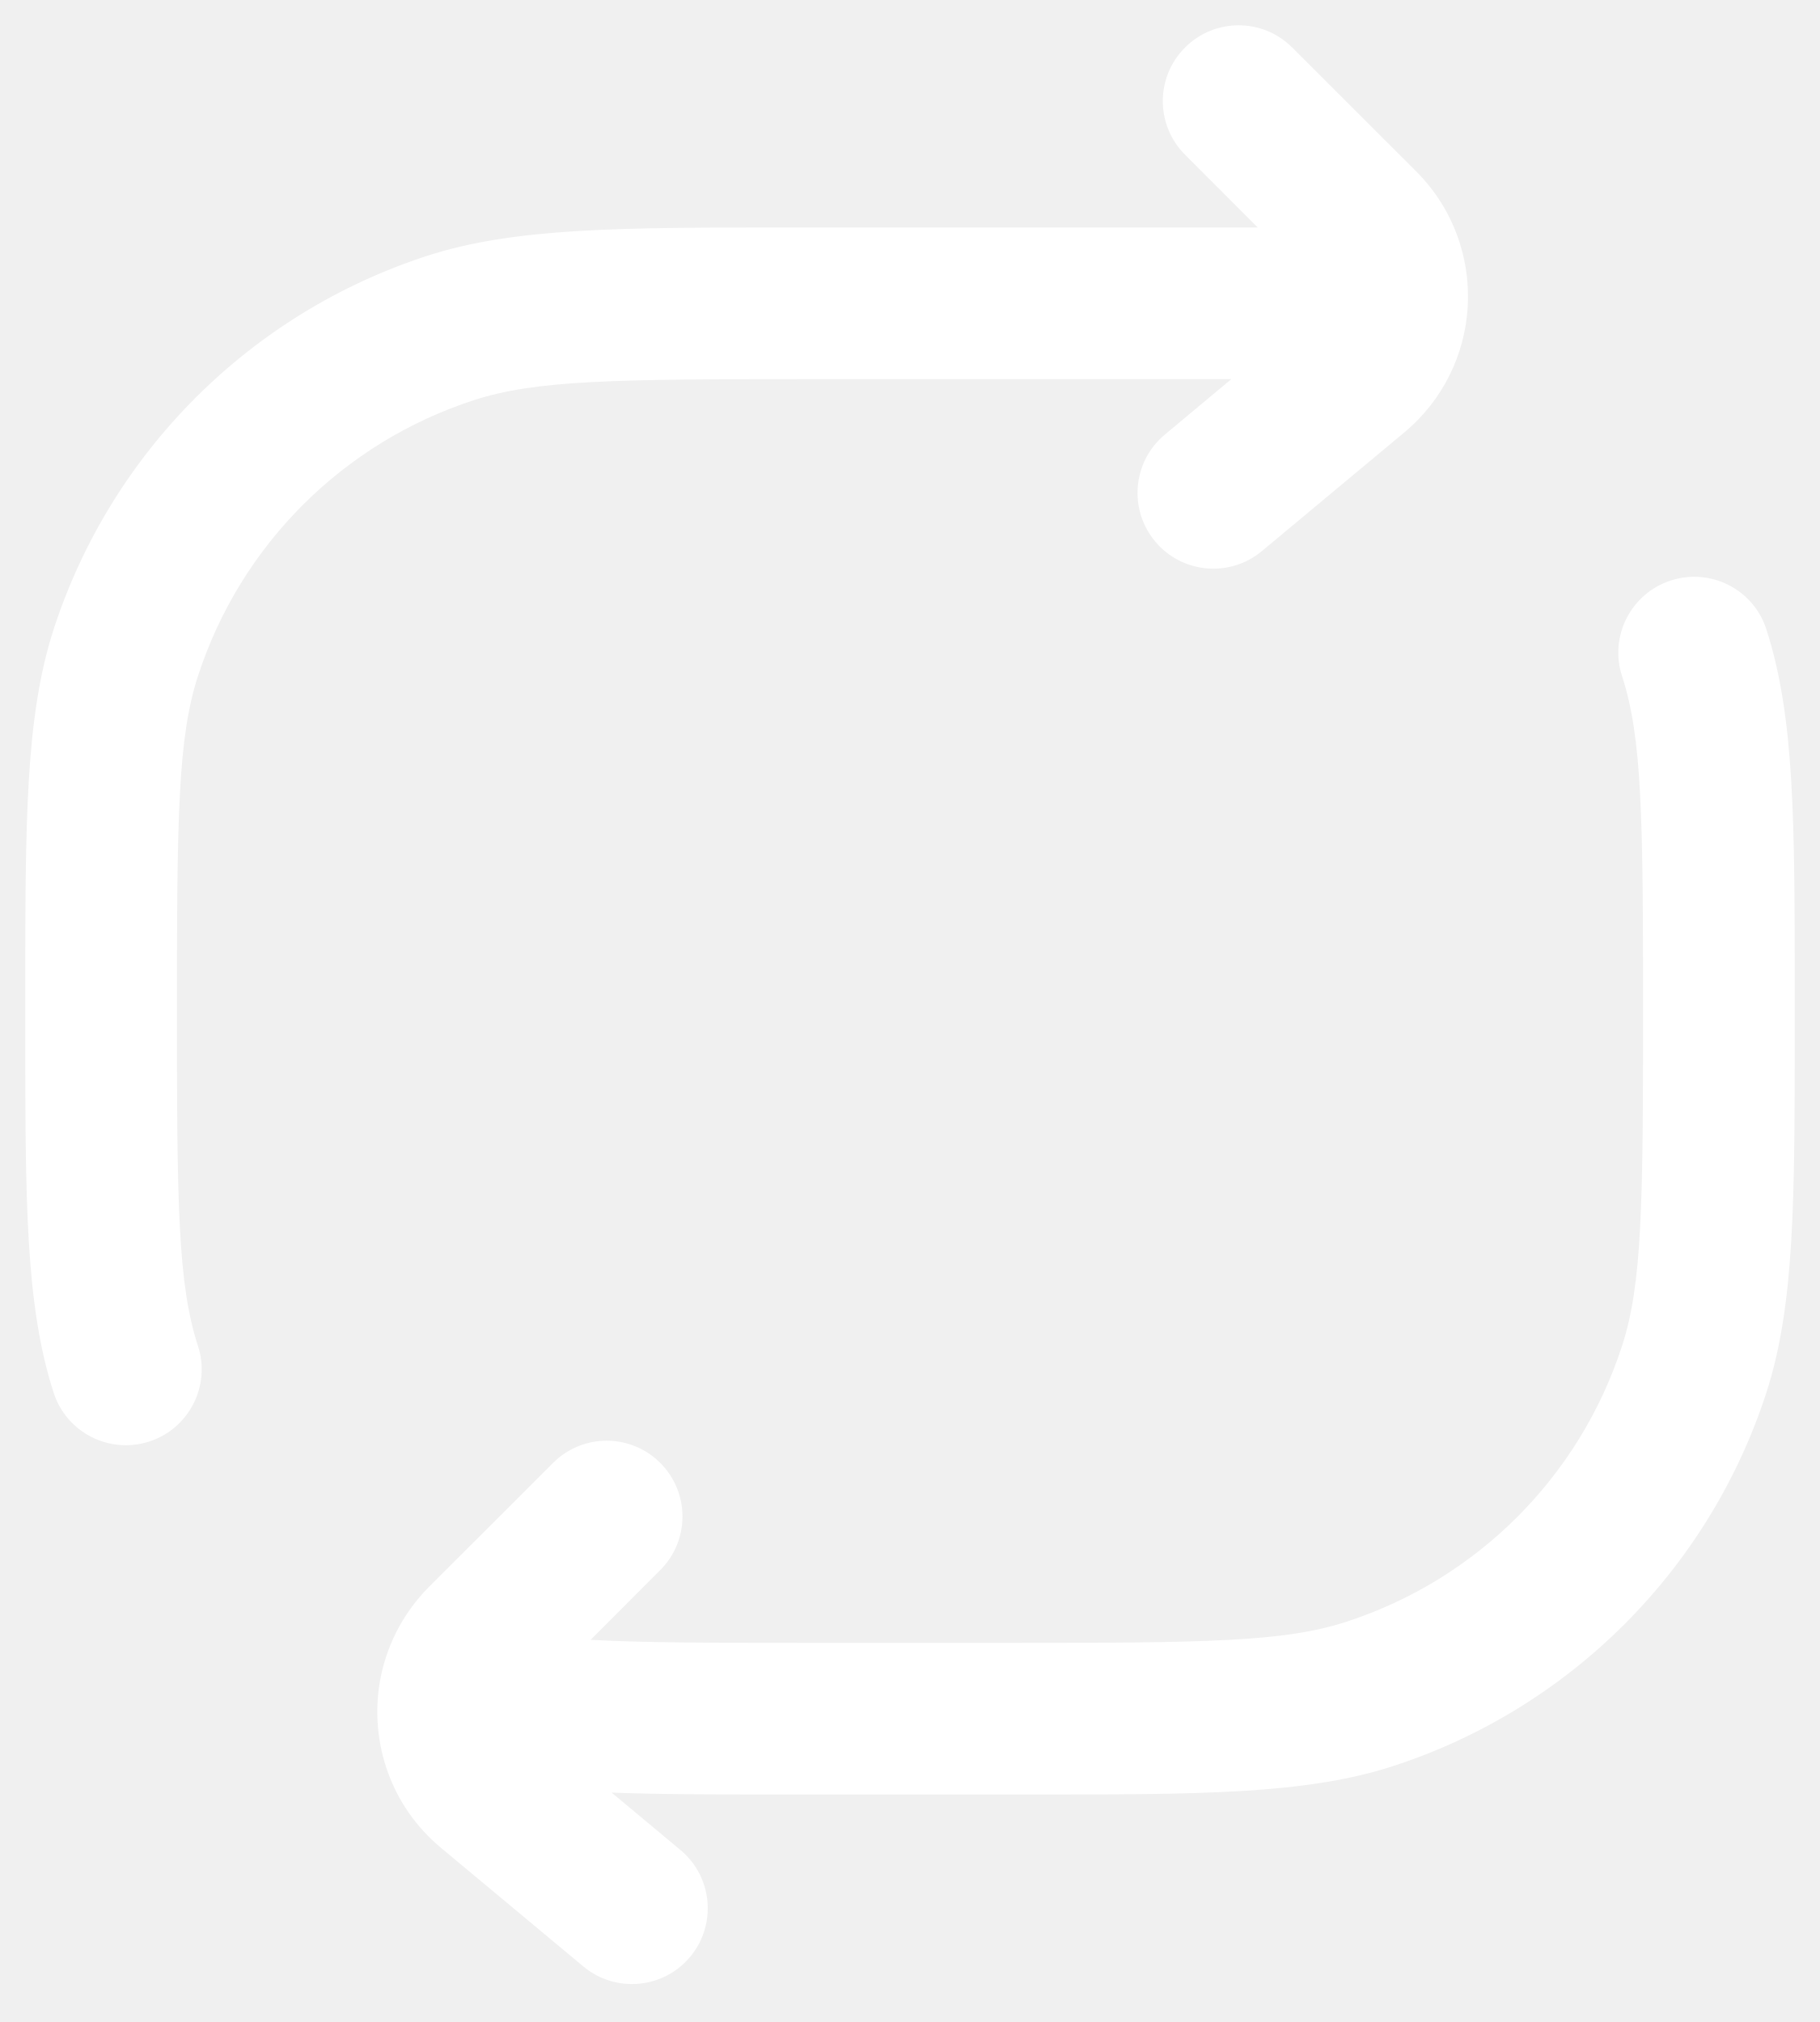
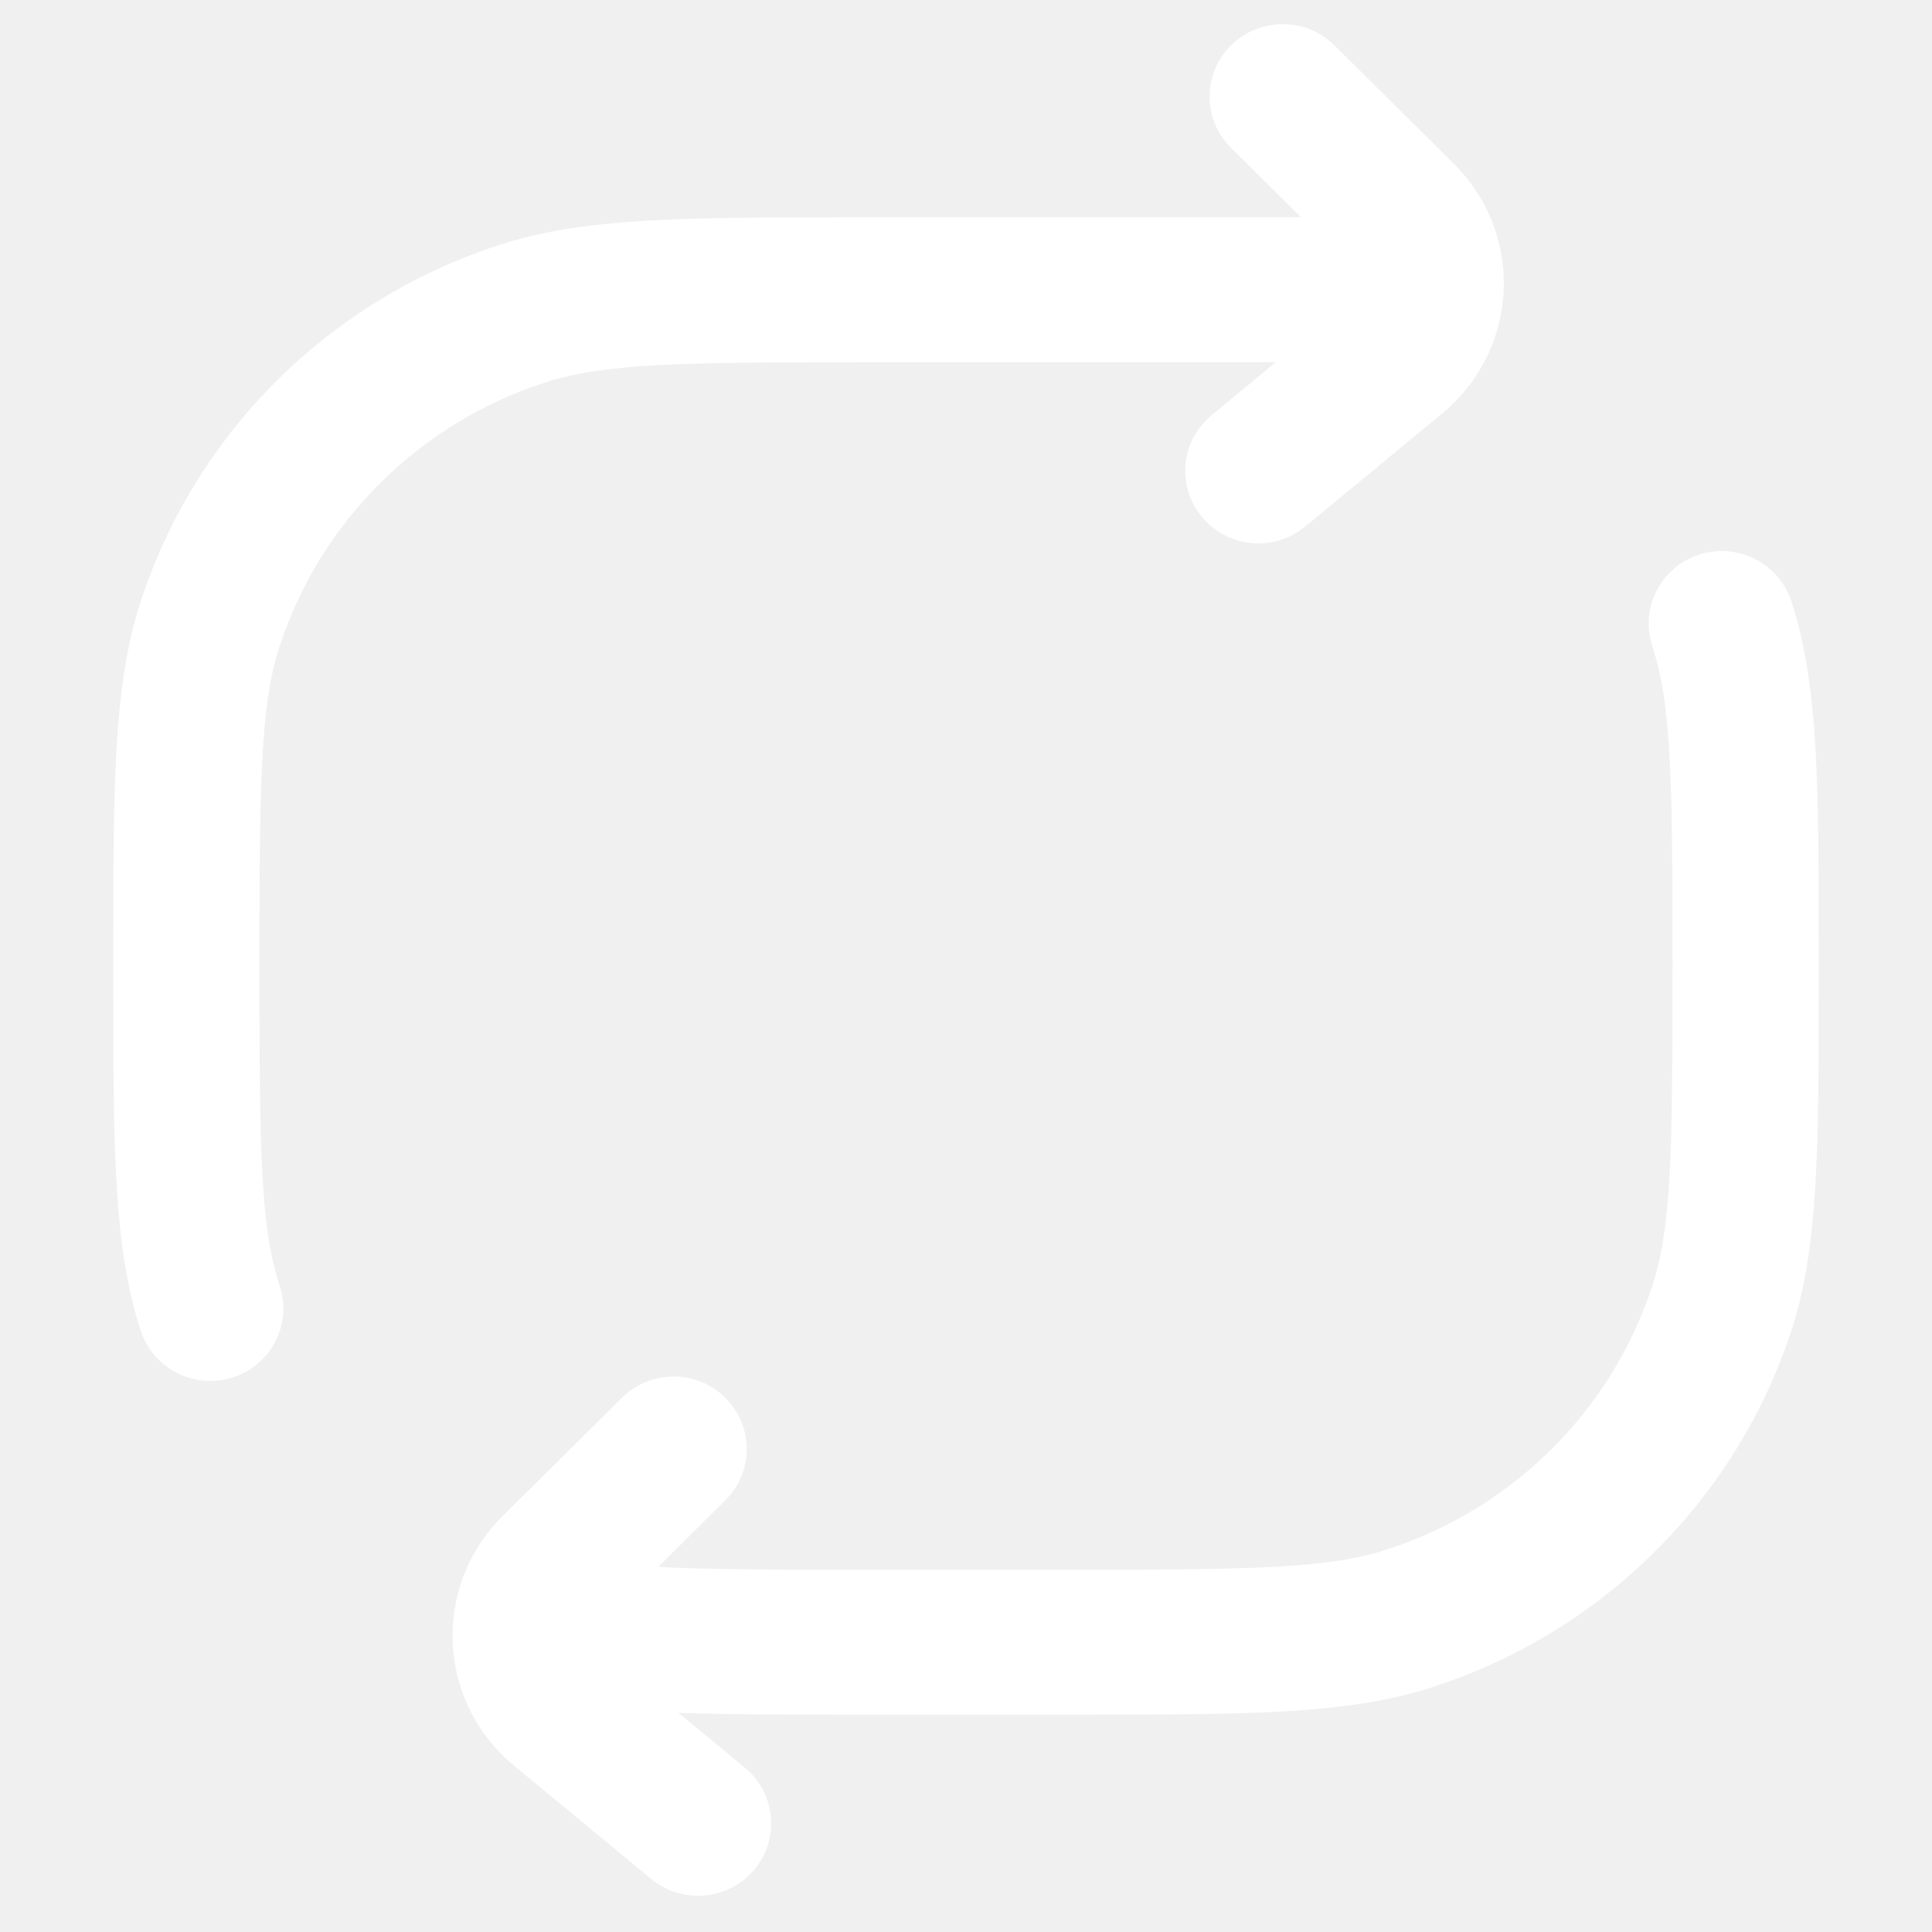
- <svg xmlns="http://www.w3.org/2000/svg" width="18" height="20" viewBox="0 0 18 20" fill="none">
-   <g clip-path="url(#clip0_1_21)">
-     <path d="M12.78 0.47C12.488 0.177 12.013 0.177 11.72 0.47C11.427 0.763 11.427 1.237 11.72 1.53L12.439 2.25L7.838 2.25C6.132 2.25 5.091 2.25 4.223 2.531C2.473 3.1 1.1 4.473 0.531 6.223C0.25 7.091 0.25 8.132 0.25 9.838V10.162C0.25 11.868 0.25 12.909 0.531 13.777C0.659 14.171 1.083 14.386 1.477 14.258C1.87 14.13 2.086 13.707 1.958 13.313C1.759 12.702 1.75 11.92 1.75 10C1.75 8.08 1.759 7.298 1.958 6.687C2.378 5.393 3.393 4.378 4.687 3.958C5.298 3.759 6.08 3.75 8 3.75H12.178L11.52 4.299C11.202 4.564 11.159 5.037 11.424 5.355C11.689 5.673 12.162 5.716 12.48 5.451L13.889 4.277C14.273 3.957 14.484 3.508 14.515 3.05C14.547 2.568 14.38 2.069 14.006 1.695L12.78 0.47Z" fill="white" />
-     <path d="M17.469 6.223C17.341 5.829 16.918 5.614 16.524 5.742C16.13 5.87 15.914 6.293 16.042 6.687C16.241 7.298 16.25 8.08 16.25 10C16.25 11.92 16.241 12.702 16.042 13.313C15.622 14.607 14.607 15.622 13.313 16.042C12.702 16.241 11.92 16.25 10 16.25H8C7.033 16.25 6.354 16.248 5.841 16.22L6.53 15.53C6.823 15.237 6.823 14.763 6.53 14.47C6.237 14.177 5.763 14.177 5.47 14.47L4.244 15.695C3.976 15.964 3.813 16.298 3.755 16.645C3.658 17.232 3.862 17.862 4.361 18.277L5.77 19.451C6.088 19.716 6.561 19.673 6.826 19.355C7.091 19.037 7.048 18.564 6.73 18.299L6.049 17.731C6.558 17.75 7.145 17.75 7.844 17.75H10.162C11.868 17.75 12.909 17.75 13.777 17.469C15.527 16.9 16.9 15.527 17.469 13.777C17.75 12.909 17.75 11.868 17.75 10.162V9.838C17.75 8.132 17.75 7.091 17.469 6.223Z" fill="white" />
+ <svg xmlns="http://www.w3.org/2000/svg" width="69px" height="69px" viewBox="0 0 69 76" version="1.1">
+   <g id="surface1">
+     <path style=" stroke:none;fill-rule:nonzero;fill:rgb(100%,100%,100%);fill-opacity:1;" d="M 48.992 1.785 C 47.867 0.672 46.047 0.672 44.926 1.785 C 43.801 2.898 43.801 4.703 44.926 5.816 L 47.684 8.551 L 30.047 8.551 C 23.504 8.551 19.516 8.547 16.188 9.621 C 9.48 11.781 4.219 16.996 2.039 23.648 C 0.957 26.945 0.957 30.902 0.957 37.387 L 0.957 38.613 C 0.957 45.098 0.957 49.055 2.039 52.352 C 2.527 53.848 4.148 54.668 5.66 54.184 C 7.172 53.695 7.996 52.086 7.504 50.59 C 6.742 48.266 6.707 45.293 6.707 38 C 6.707 30.707 6.742 27.734 7.504 25.41 C 9.117 20.492 13.008 16.637 17.965 15.039 C 20.312 14.285 23.309 14.25 30.668 14.25 L 46.684 14.25 L 44.16 16.336 C 42.941 17.344 42.773 19.141 43.793 20.348 C 44.809 21.559 46.621 21.723 47.84 20.715 L 53.242 16.254 C 54.715 15.035 55.523 13.328 55.641 11.59 C 55.766 9.758 55.121 7.863 53.691 6.441 Z M 48.992 1.785 " />
+     <path style=" stroke:none;fill-rule:nonzero;fill:rgb(100%,100%,100%);fill-opacity:1;" d="M 66.965 23.648 C 66.473 22.152 64.852 21.332 63.34 21.816 C 61.832 22.305 61.004 23.914 61.496 25.41 C 62.258 27.734 62.293 30.707 62.293 38 C 62.293 45.293 62.258 48.266 61.496 50.59 C 59.883 55.508 55.996 59.363 51.035 60.961 C 48.691 61.715 45.691 61.75 38.332 61.75 L 30.668 61.75 C 26.957 61.75 24.359 61.742 22.391 61.637 L 25.031 59.016 C 26.156 57.902 26.156 56.098 25.031 54.984 C 23.91 53.871 22.09 53.871 20.969 54.984 L 16.27 59.641 C 15.242 60.66 14.613 61.934 14.395 63.254 C 14.02 65.48 14.805 67.875 16.719 69.453 L 22.117 73.914 C 23.336 74.922 25.152 74.758 26.168 73.551 C 27.184 72.34 27.02 70.543 25.801 69.535 L 23.188 67.379 C 25.141 67.449 27.391 67.449 30.07 67.449 L 38.953 67.449 C 45.496 67.449 49.484 67.453 52.812 66.379 C 59.523 64.219 64.781 59.004 66.965 52.352 C 68.043 49.055 68.043 45.098 68.043 38.613 L 68.043 37.387 C 68.043 30.902 68.043 26.945 66.965 23.648 Z M 66.965 23.648 " />
  </g>
-   <defs>
-     <clipPath id="clip0_1_21">
-       <rect width="18" height="20" fill="white" />
-     </clipPath>
-   </defs>
</svg>
